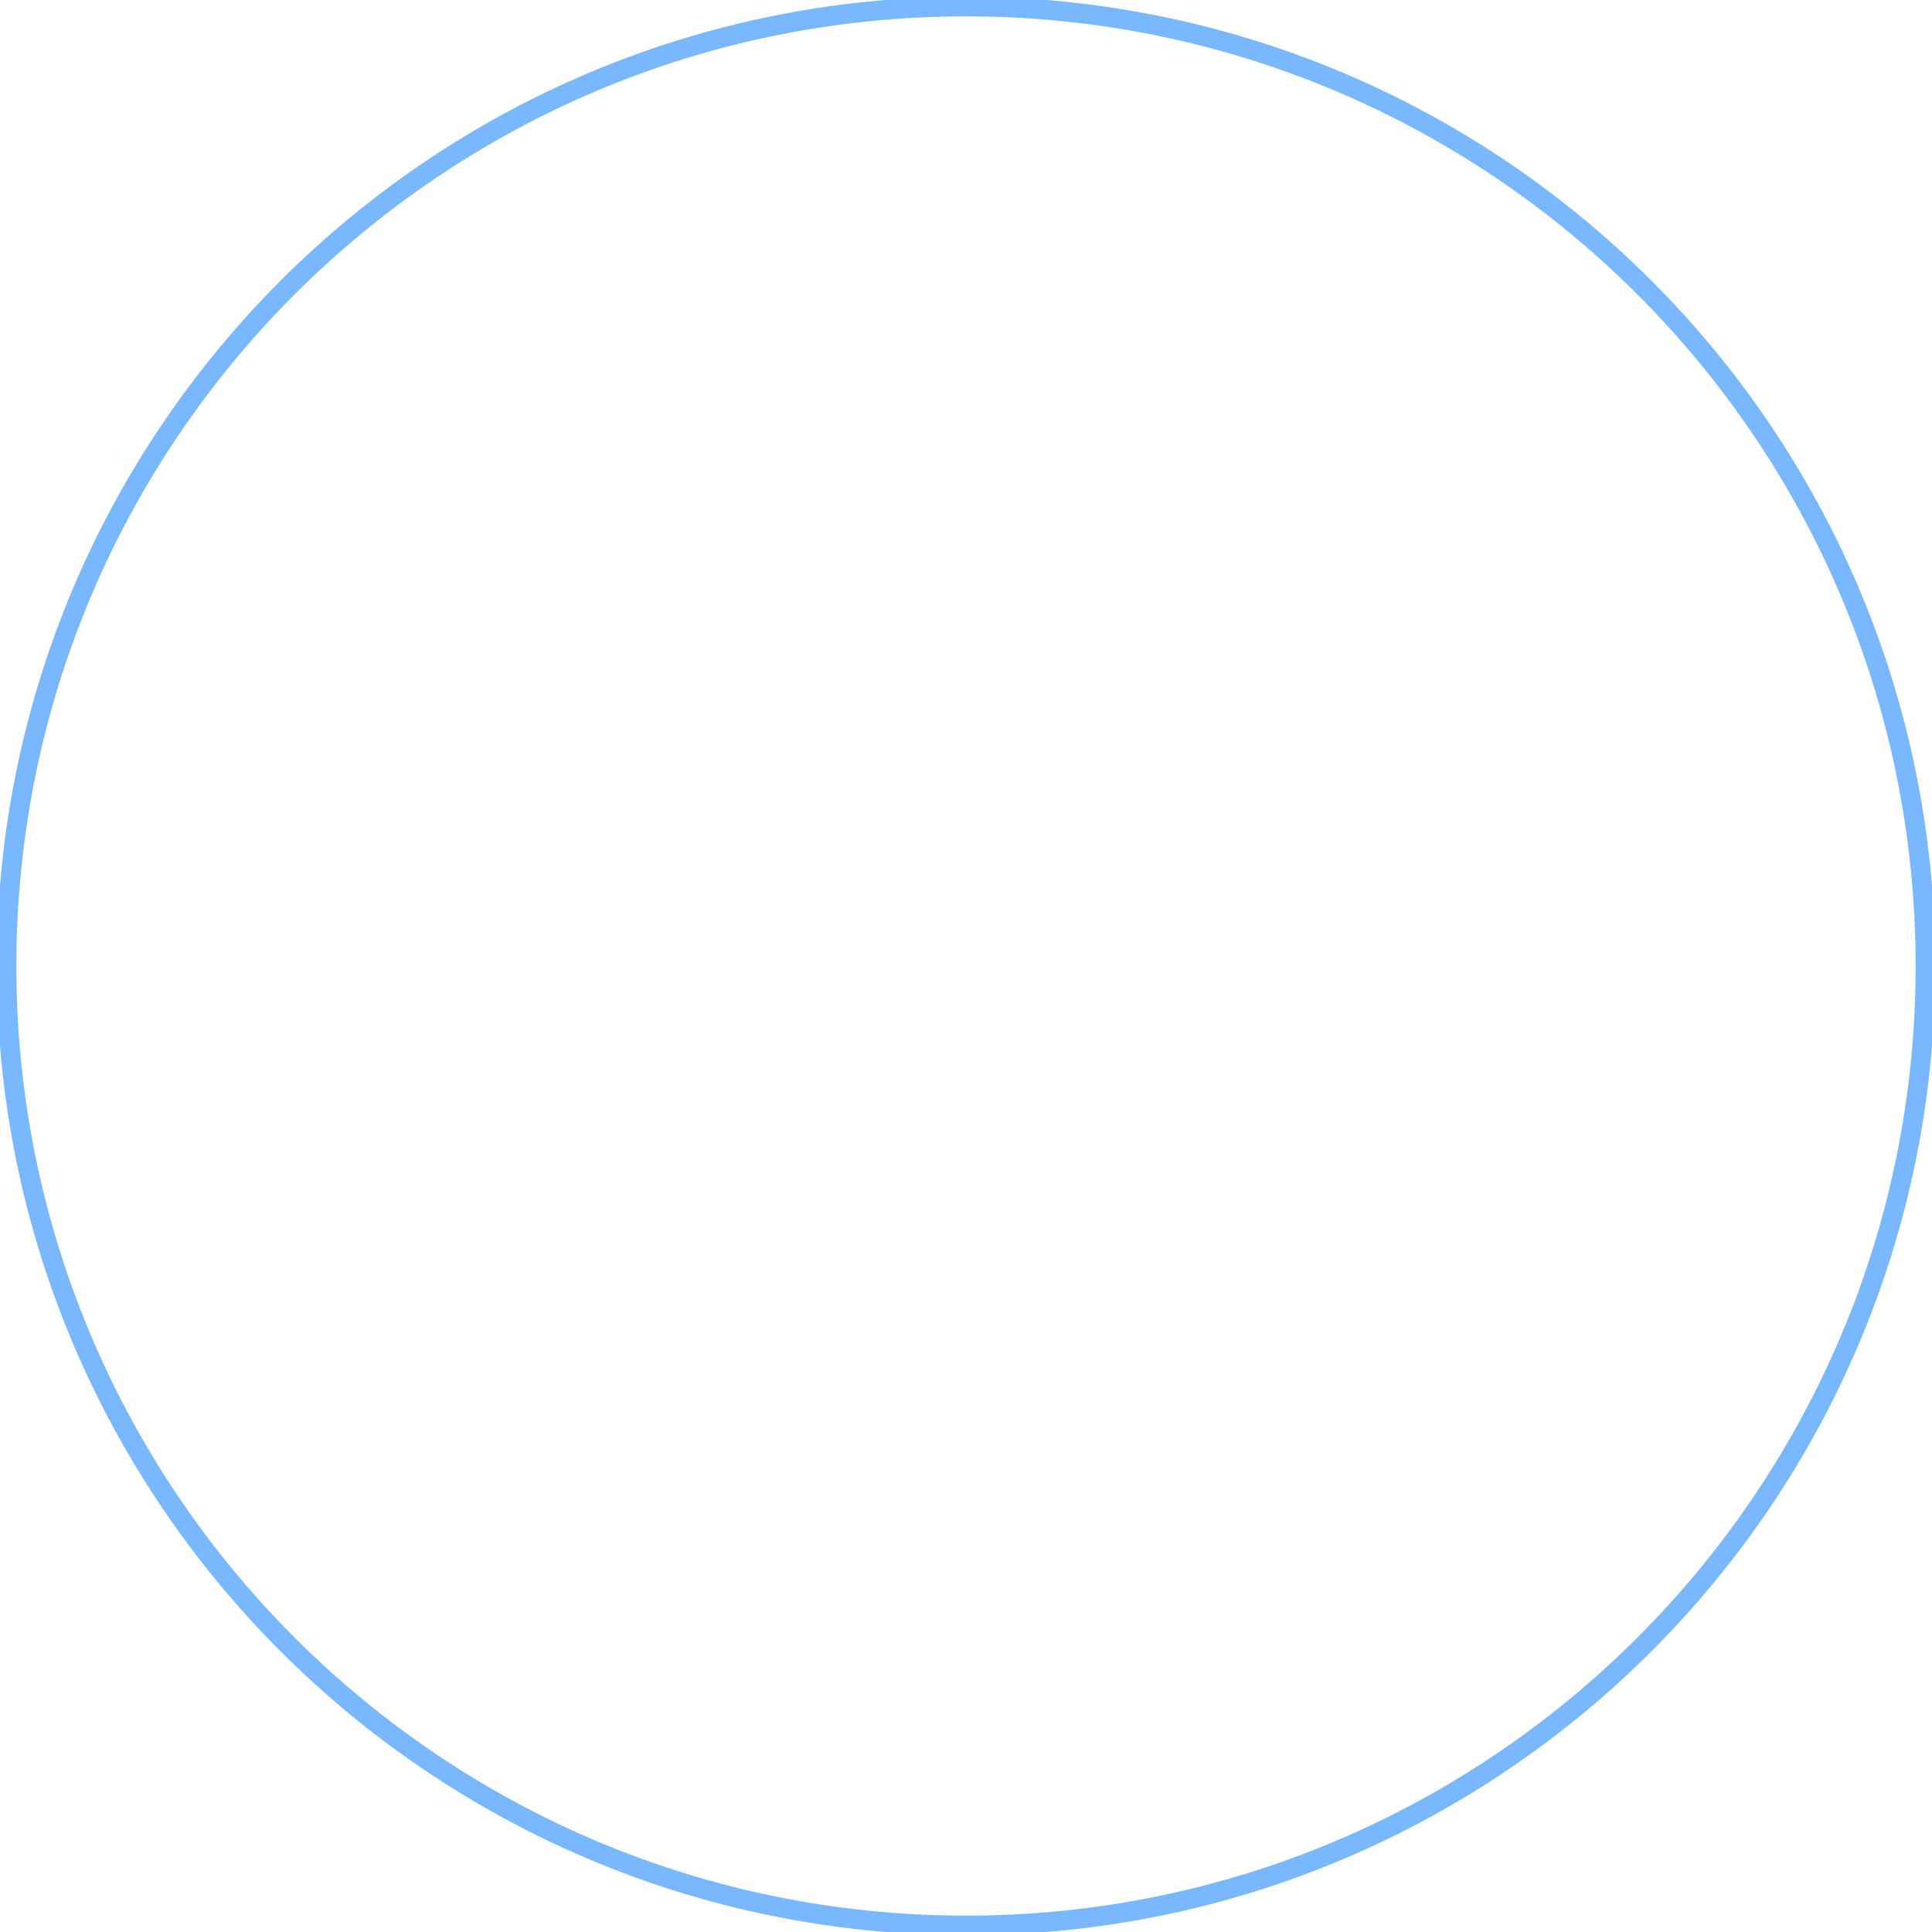
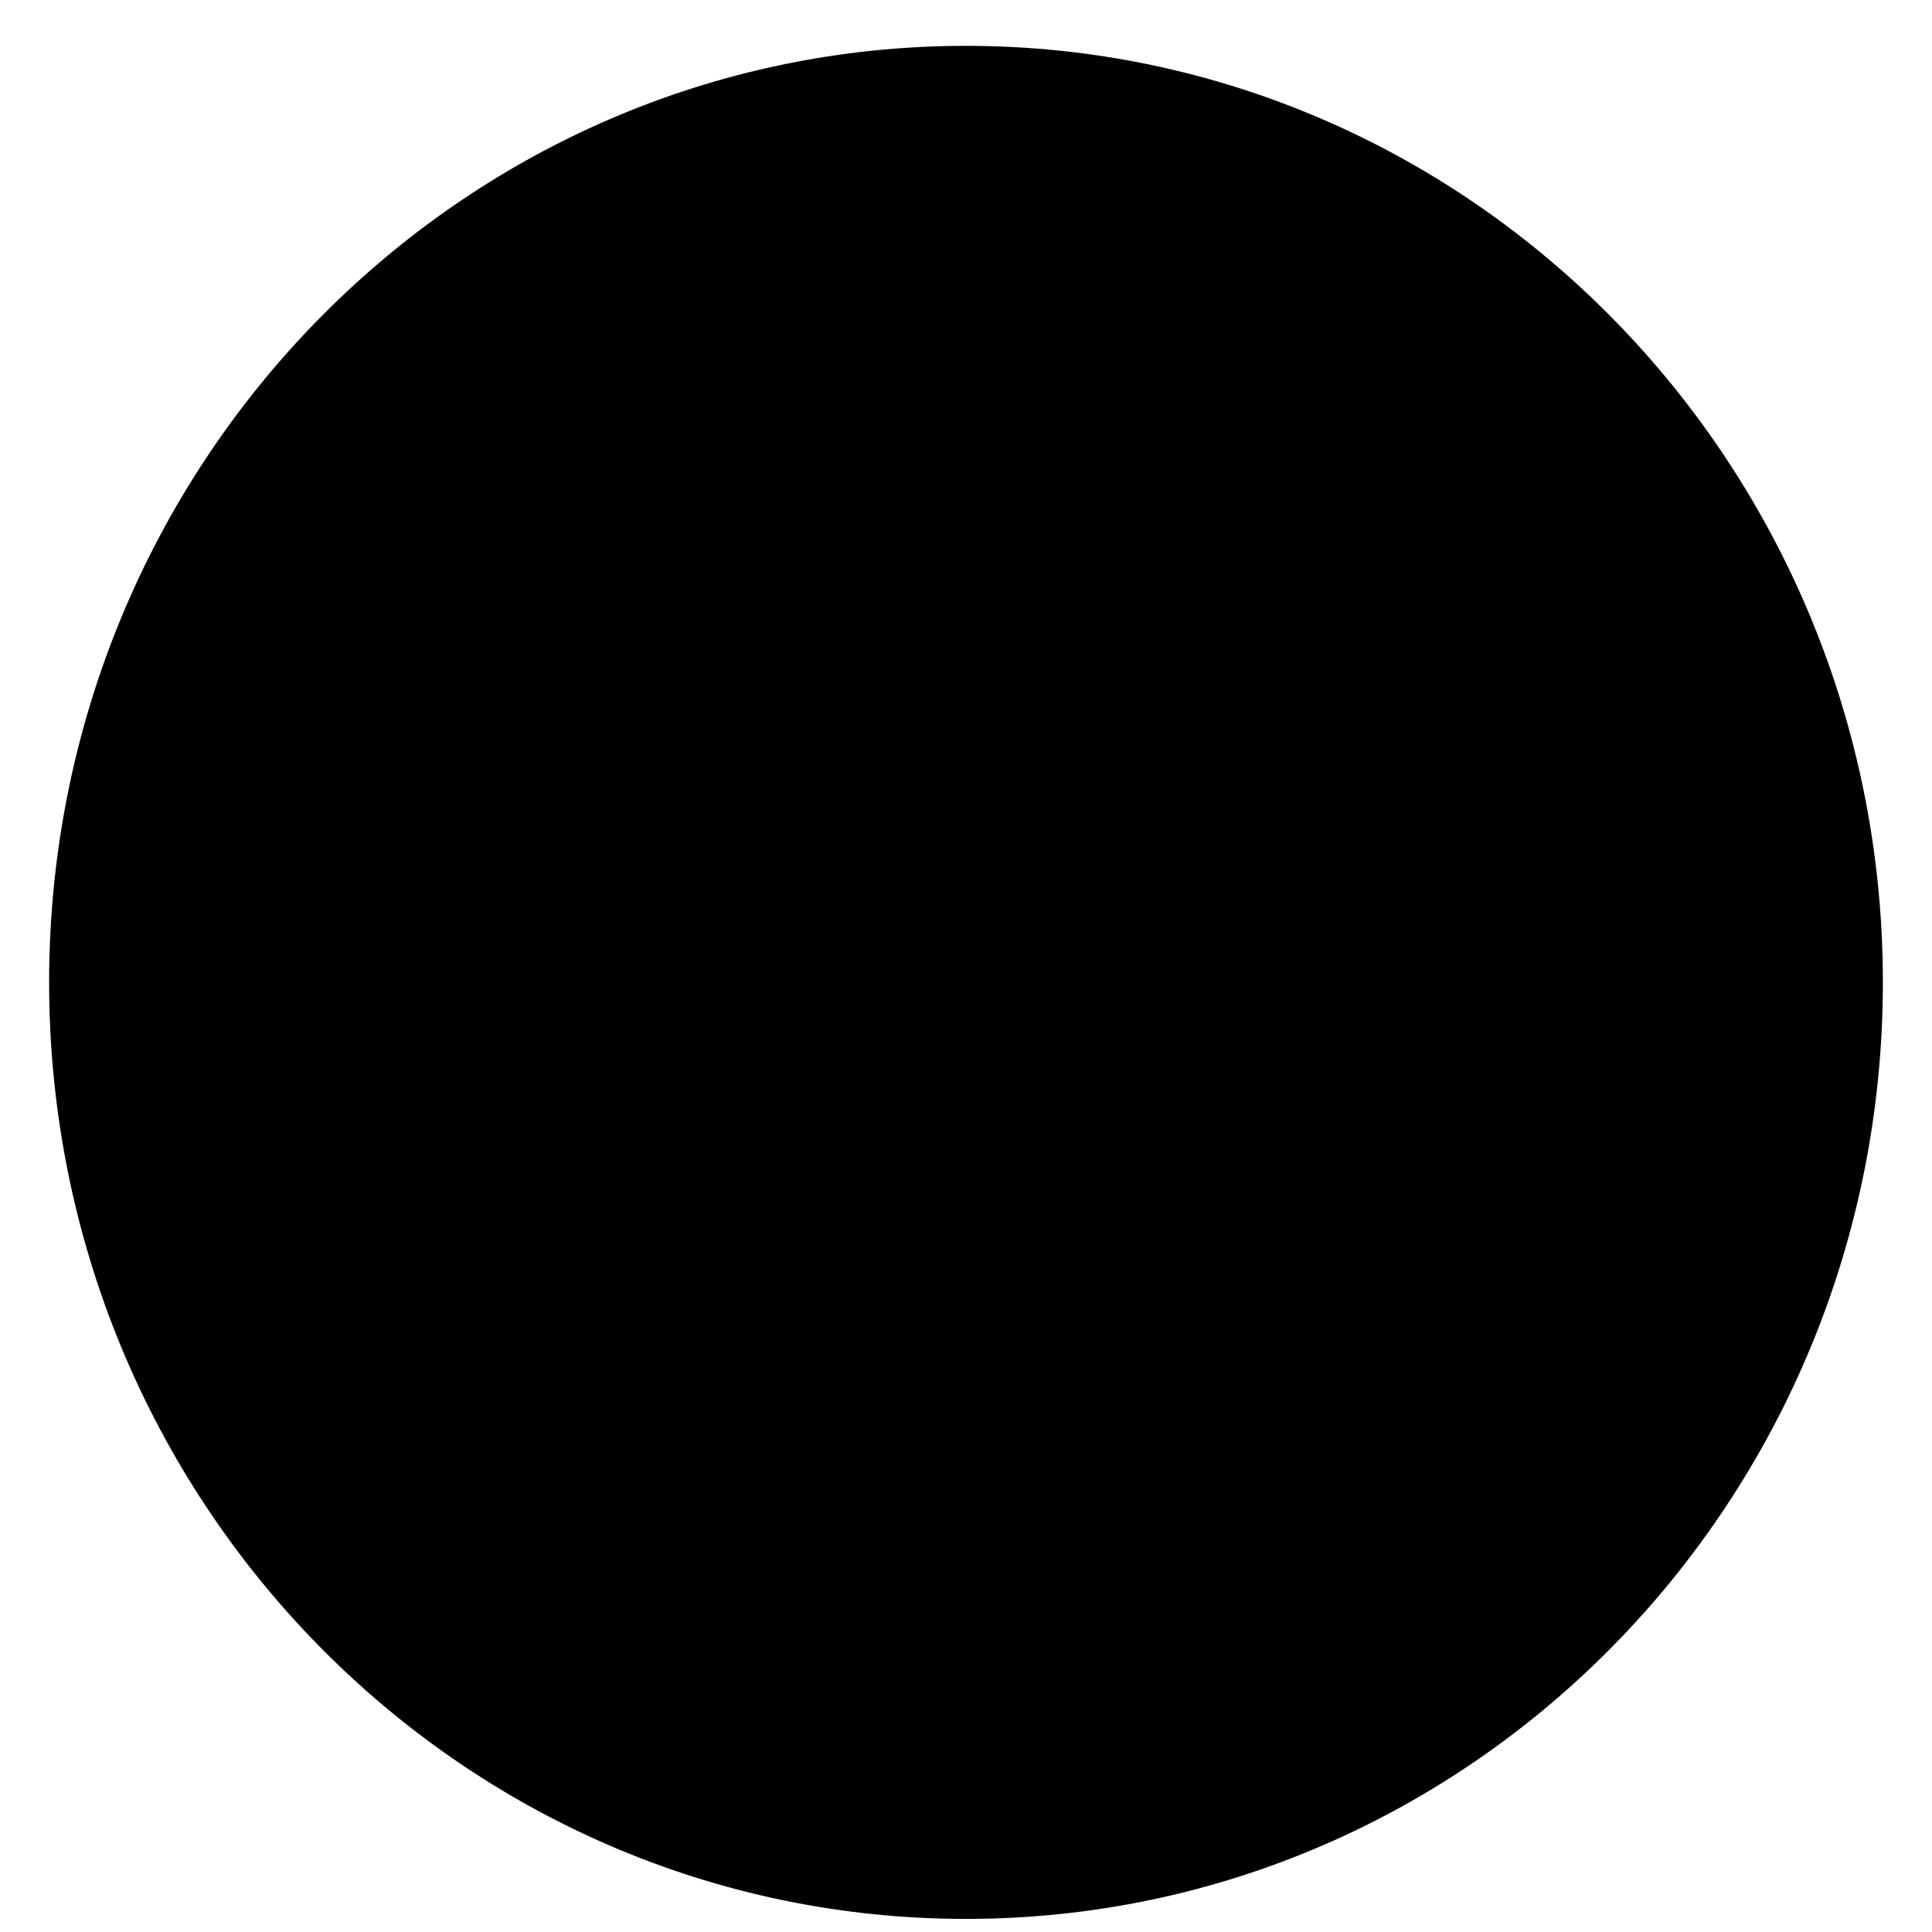
- <svg xmlns="http://www.w3.org/2000/svg" width="295" height="295" viewBox="0 0 295 295" fill="none">
-   <clipPath id="clip-circle">
-     <path d="M147.5 294C228.41 294 294 228.41 294 147.5C294 66.59 228.41 1 147.5 1C66.59 1 1 66.59 1 147.5C1 228.41 66.59 294 147.5 294Z" />
+ <svg xmlns="http://www.w3.org/2000/svg" viewBox="0 0 295 295" version="1.1">
+   <clipPath id="clip-circle" clipPathUnits="objectBoundingBox">
+     <ellipse cx="0.5" cy="0.5" rx="0.48" ry="0.48" />
  </clipPath>
-   <path d="M147.5 294C228.41 294 294 228.41 294 147.5C294 66.59 228.41 1 147.5 1C66.59 1 1 66.59 1 147.5C1 228.41 66.59 294 147.5 294Z" stroke="#79b8ff" stroke-width="3" stroke-miterlimit="10" />
+   <ellipse cx="147.5" cy="150" rx="140" ry="143" />
</svg>
